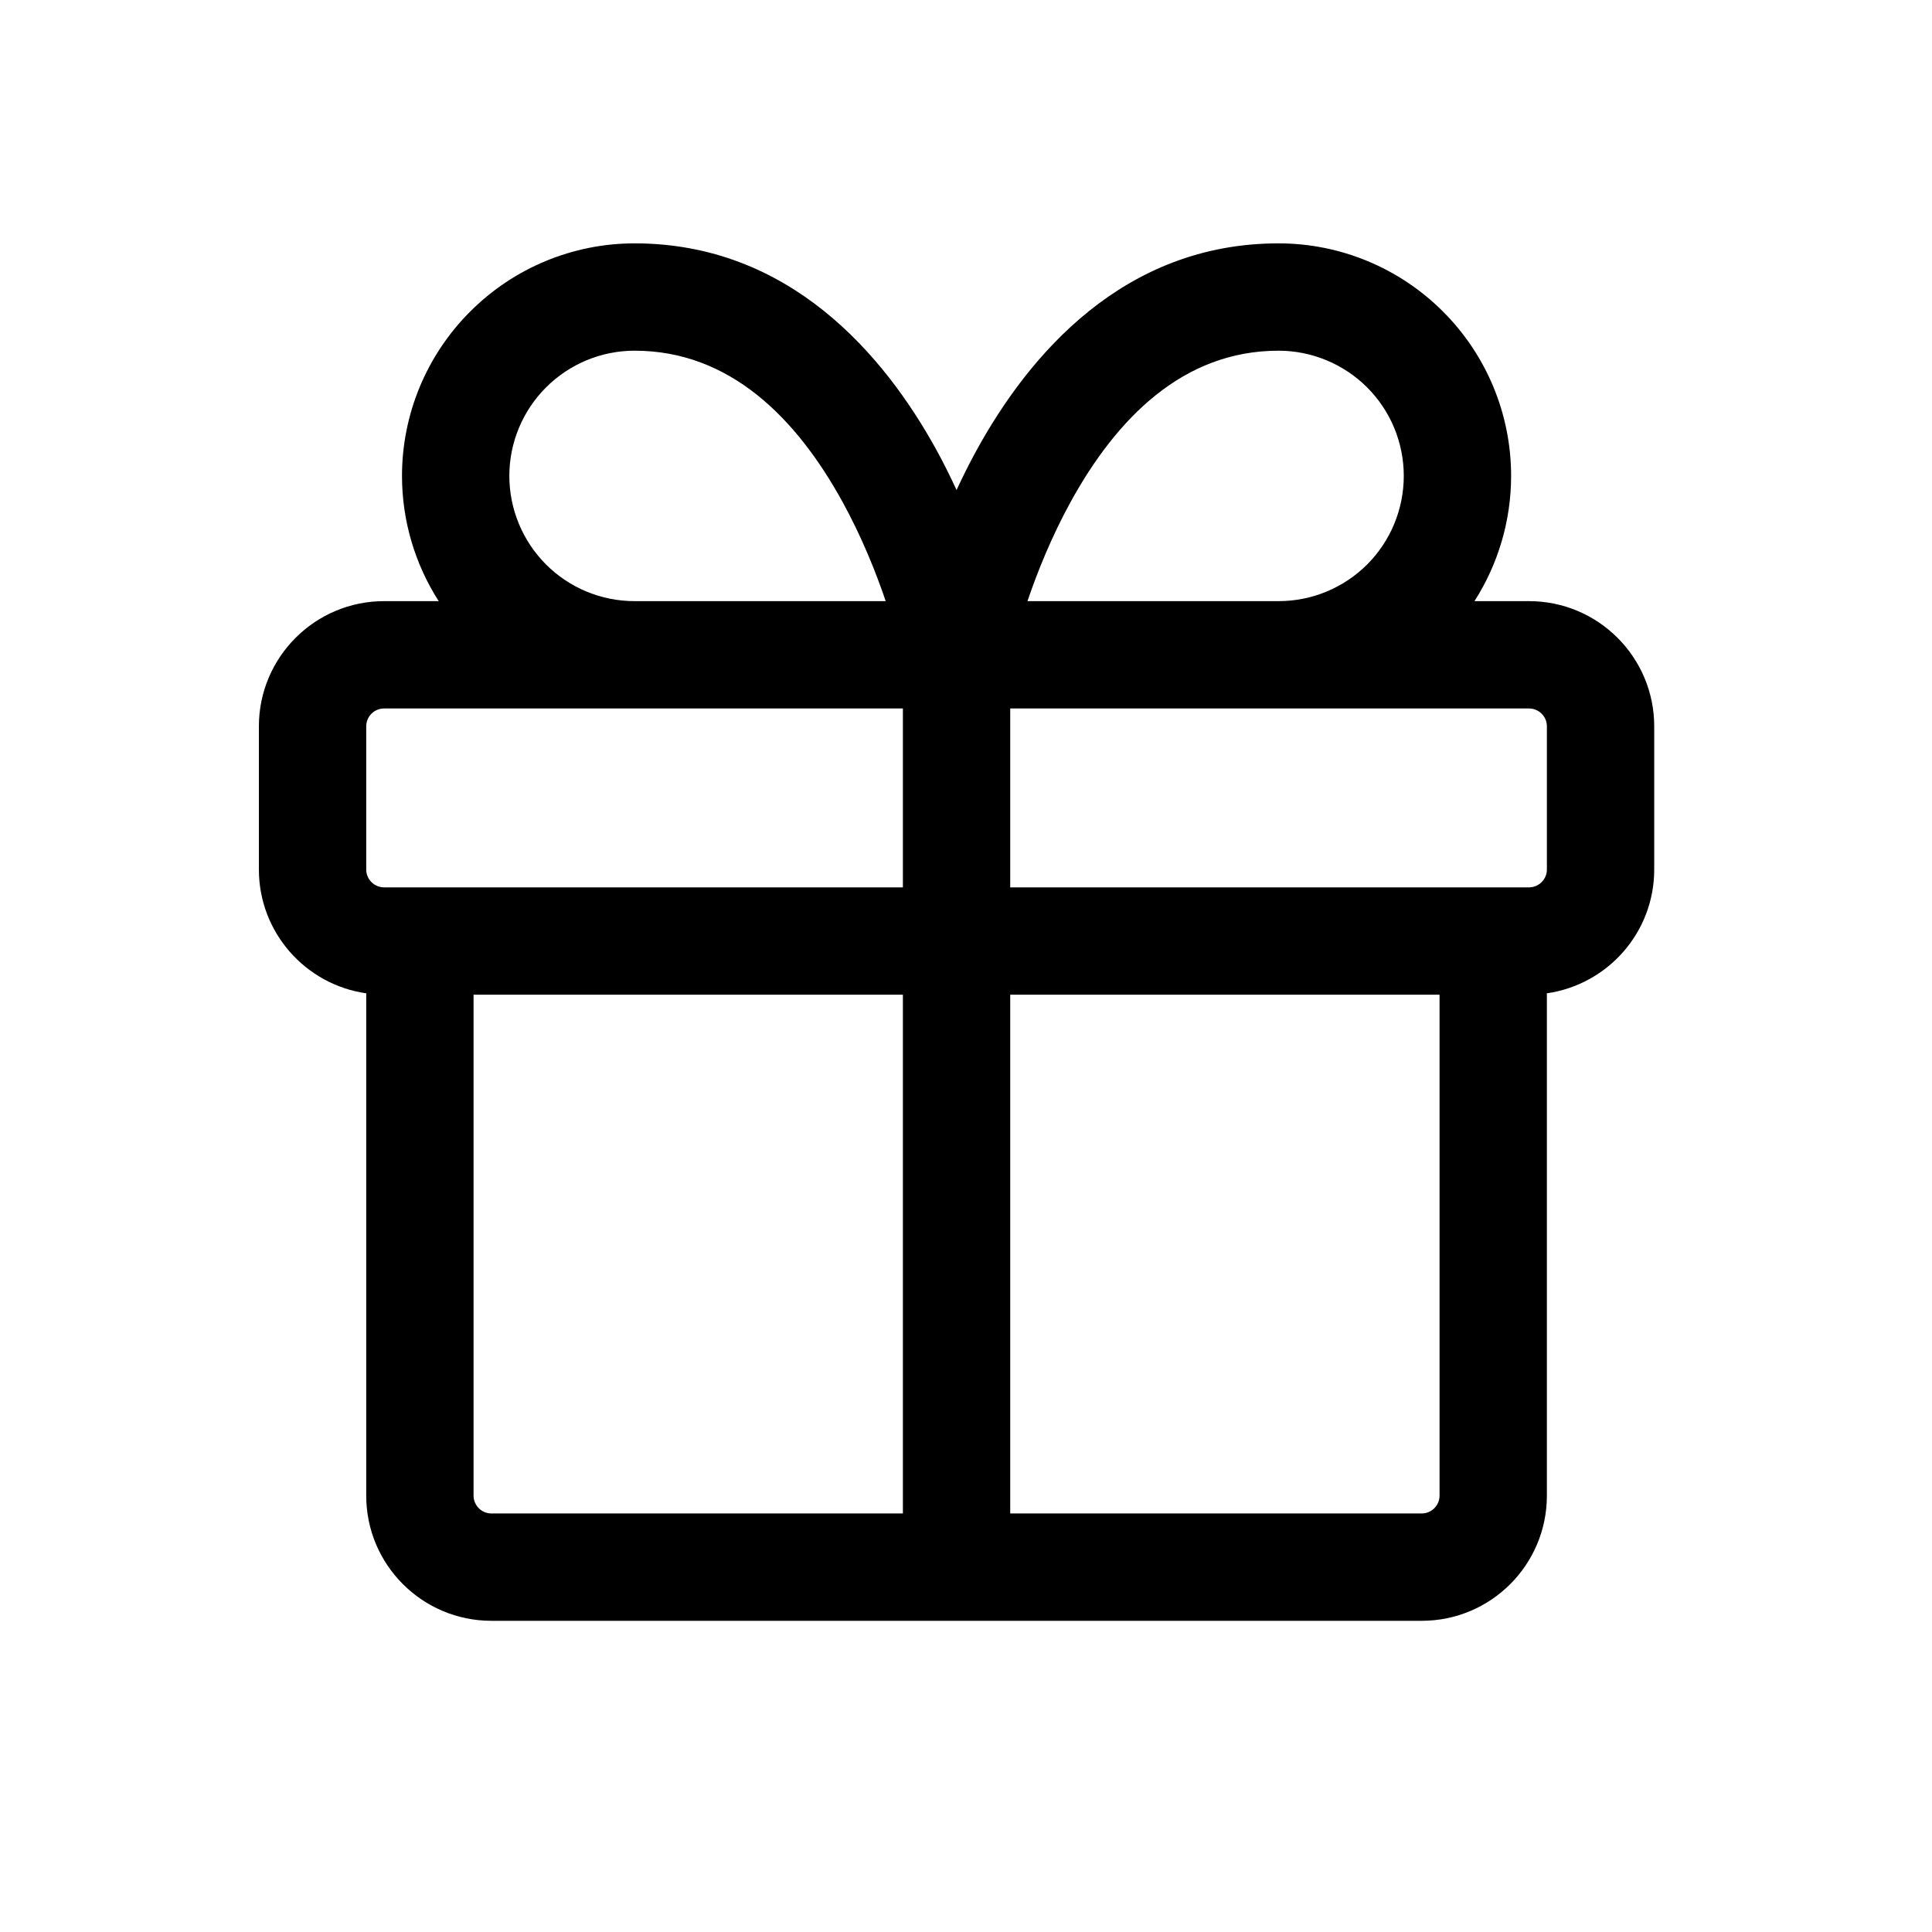
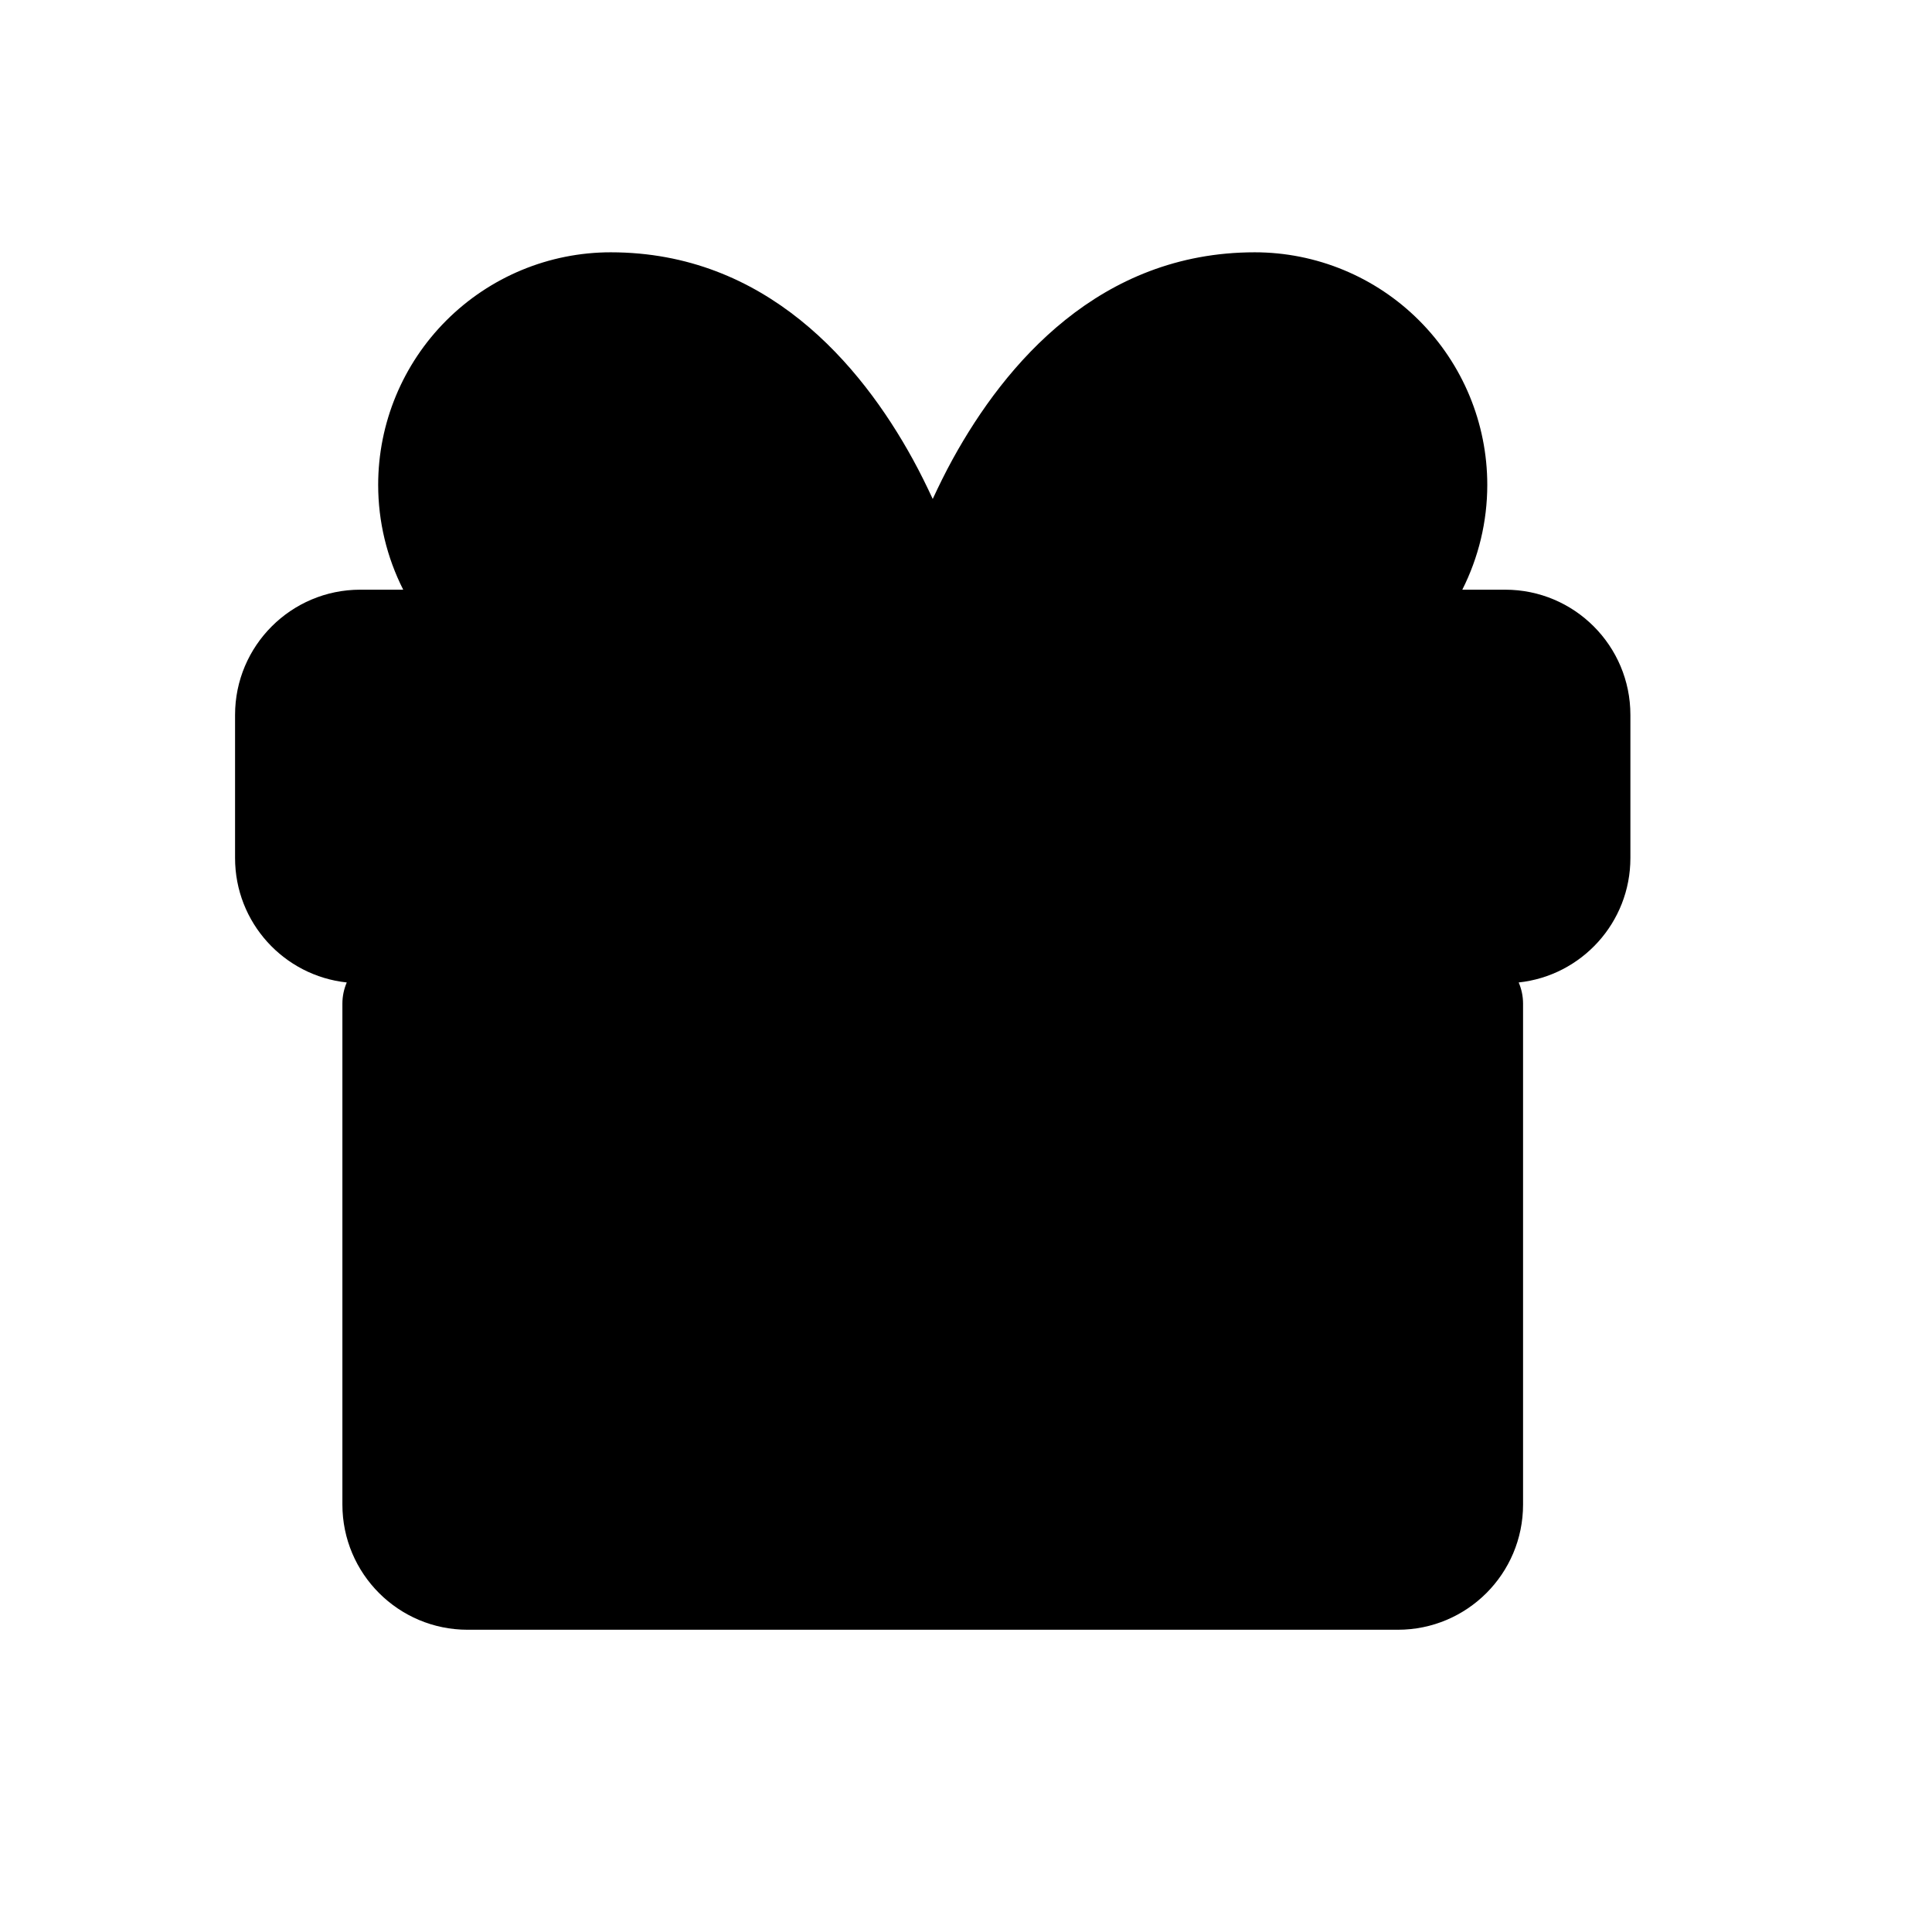
<svg xmlns="http://www.w3.org/2000/svg" width="27" height="27" viewBox="0 0 27 27" fill="none">
-   <path d="M17.868 3.401C18.73 3.401 19.557 3.744 20.166 4.354C20.776 4.963 21.118 5.789 21.118 6.651C21.118 7.277 20.937 7.883 20.606 8.401H21.368C22.335 8.401 23.118 9.185 23.118 10.151V12.151C23.118 13.034 22.465 13.761 21.616 13.882C21.617 13.888 21.618 13.895 21.618 13.901V20.901C21.618 21.868 20.835 22.651 19.868 22.651H6.868C5.902 22.651 5.118 21.868 5.118 20.901V13.901C5.118 13.895 5.119 13.888 5.119 13.882C4.271 13.761 3.618 13.033 3.618 12.151V10.151C3.618 9.185 4.402 8.401 5.368 8.401H6.131C5.799 7.883 5.618 7.277 5.618 6.651C5.618 5.789 5.961 4.963 6.571 4.354C7.18 3.744 8.006 3.401 8.868 3.401C11.035 3.401 12.357 4.96 13.088 6.29C13.191 6.477 13.283 6.665 13.368 6.848C13.453 6.665 13.546 6.477 13.649 6.29C14.38 4.96 15.701 3.401 17.868 3.401ZM14.118 21.151H19.868C20.006 21.151 20.118 21.039 20.118 20.901V13.901H14.118V21.151ZM6.618 20.901C6.618 21.039 6.73 21.151 6.868 21.151H12.618V13.901H6.618V20.901ZM14.118 12.401H21.368C21.506 12.401 21.618 12.289 21.618 12.151V10.151C21.618 10.013 21.506 9.901 21.368 9.901H14.118V12.401ZM5.368 9.901C5.23 9.901 5.118 10.013 5.118 10.151V12.151C5.118 12.289 5.23 12.401 5.368 12.401H12.618V9.901H5.368ZM8.868 4.901C8.404 4.901 7.959 5.086 7.631 5.414C7.303 5.742 7.118 6.187 7.118 6.651C7.118 7.115 7.303 7.56 7.631 7.889C7.959 8.217 8.404 8.401 8.868 8.401H12.378C12.24 7.994 12.042 7.501 11.774 7.013C11.13 5.843 10.201 4.901 8.868 4.901ZM17.868 4.901C16.535 4.901 15.607 5.843 14.963 7.013C14.695 7.501 14.497 7.994 14.359 8.401H17.868C18.332 8.401 18.777 8.217 19.106 7.889C19.434 7.56 19.618 7.115 19.618 6.651C19.618 6.187 19.434 5.742 19.106 5.414C18.777 5.086 18.332 4.901 17.868 4.901Z" fill="currentColor" />
+   <path d="M17.535 3.526C18.397 3.526 19.224 3.869 19.833 4.479C20.442 5.088 20.785 5.914 20.785 6.776C20.785 7.29 20.663 7.791 20.436 8.241H21.035C22.002 8.241 22.785 9.025 22.785 9.991V11.991C22.785 12.894 22.102 13.636 21.224 13.73C21.263 13.821 21.285 13.921 21.285 14.026V21.026C21.285 21.993 20.502 22.776 19.535 22.776H6.535C5.569 22.776 4.785 21.993 4.785 21.026V14.026C4.785 13.921 4.807 13.821 4.846 13.73C3.968 13.636 3.285 12.894 3.285 11.991V9.991C3.285 9.025 4.069 8.241 5.035 8.241H5.635C5.407 7.791 5.285 7.29 5.285 6.776C5.285 5.914 5.628 5.088 6.237 4.479C6.847 3.869 7.673 3.526 8.535 3.526C10.702 3.526 12.024 5.085 12.755 6.415C12.858 6.602 12.95 6.79 13.035 6.973C13.12 6.79 13.212 6.602 13.315 6.415C14.047 5.085 15.368 3.526 17.535 3.526Z" fill="currentColor" />
</svg>
